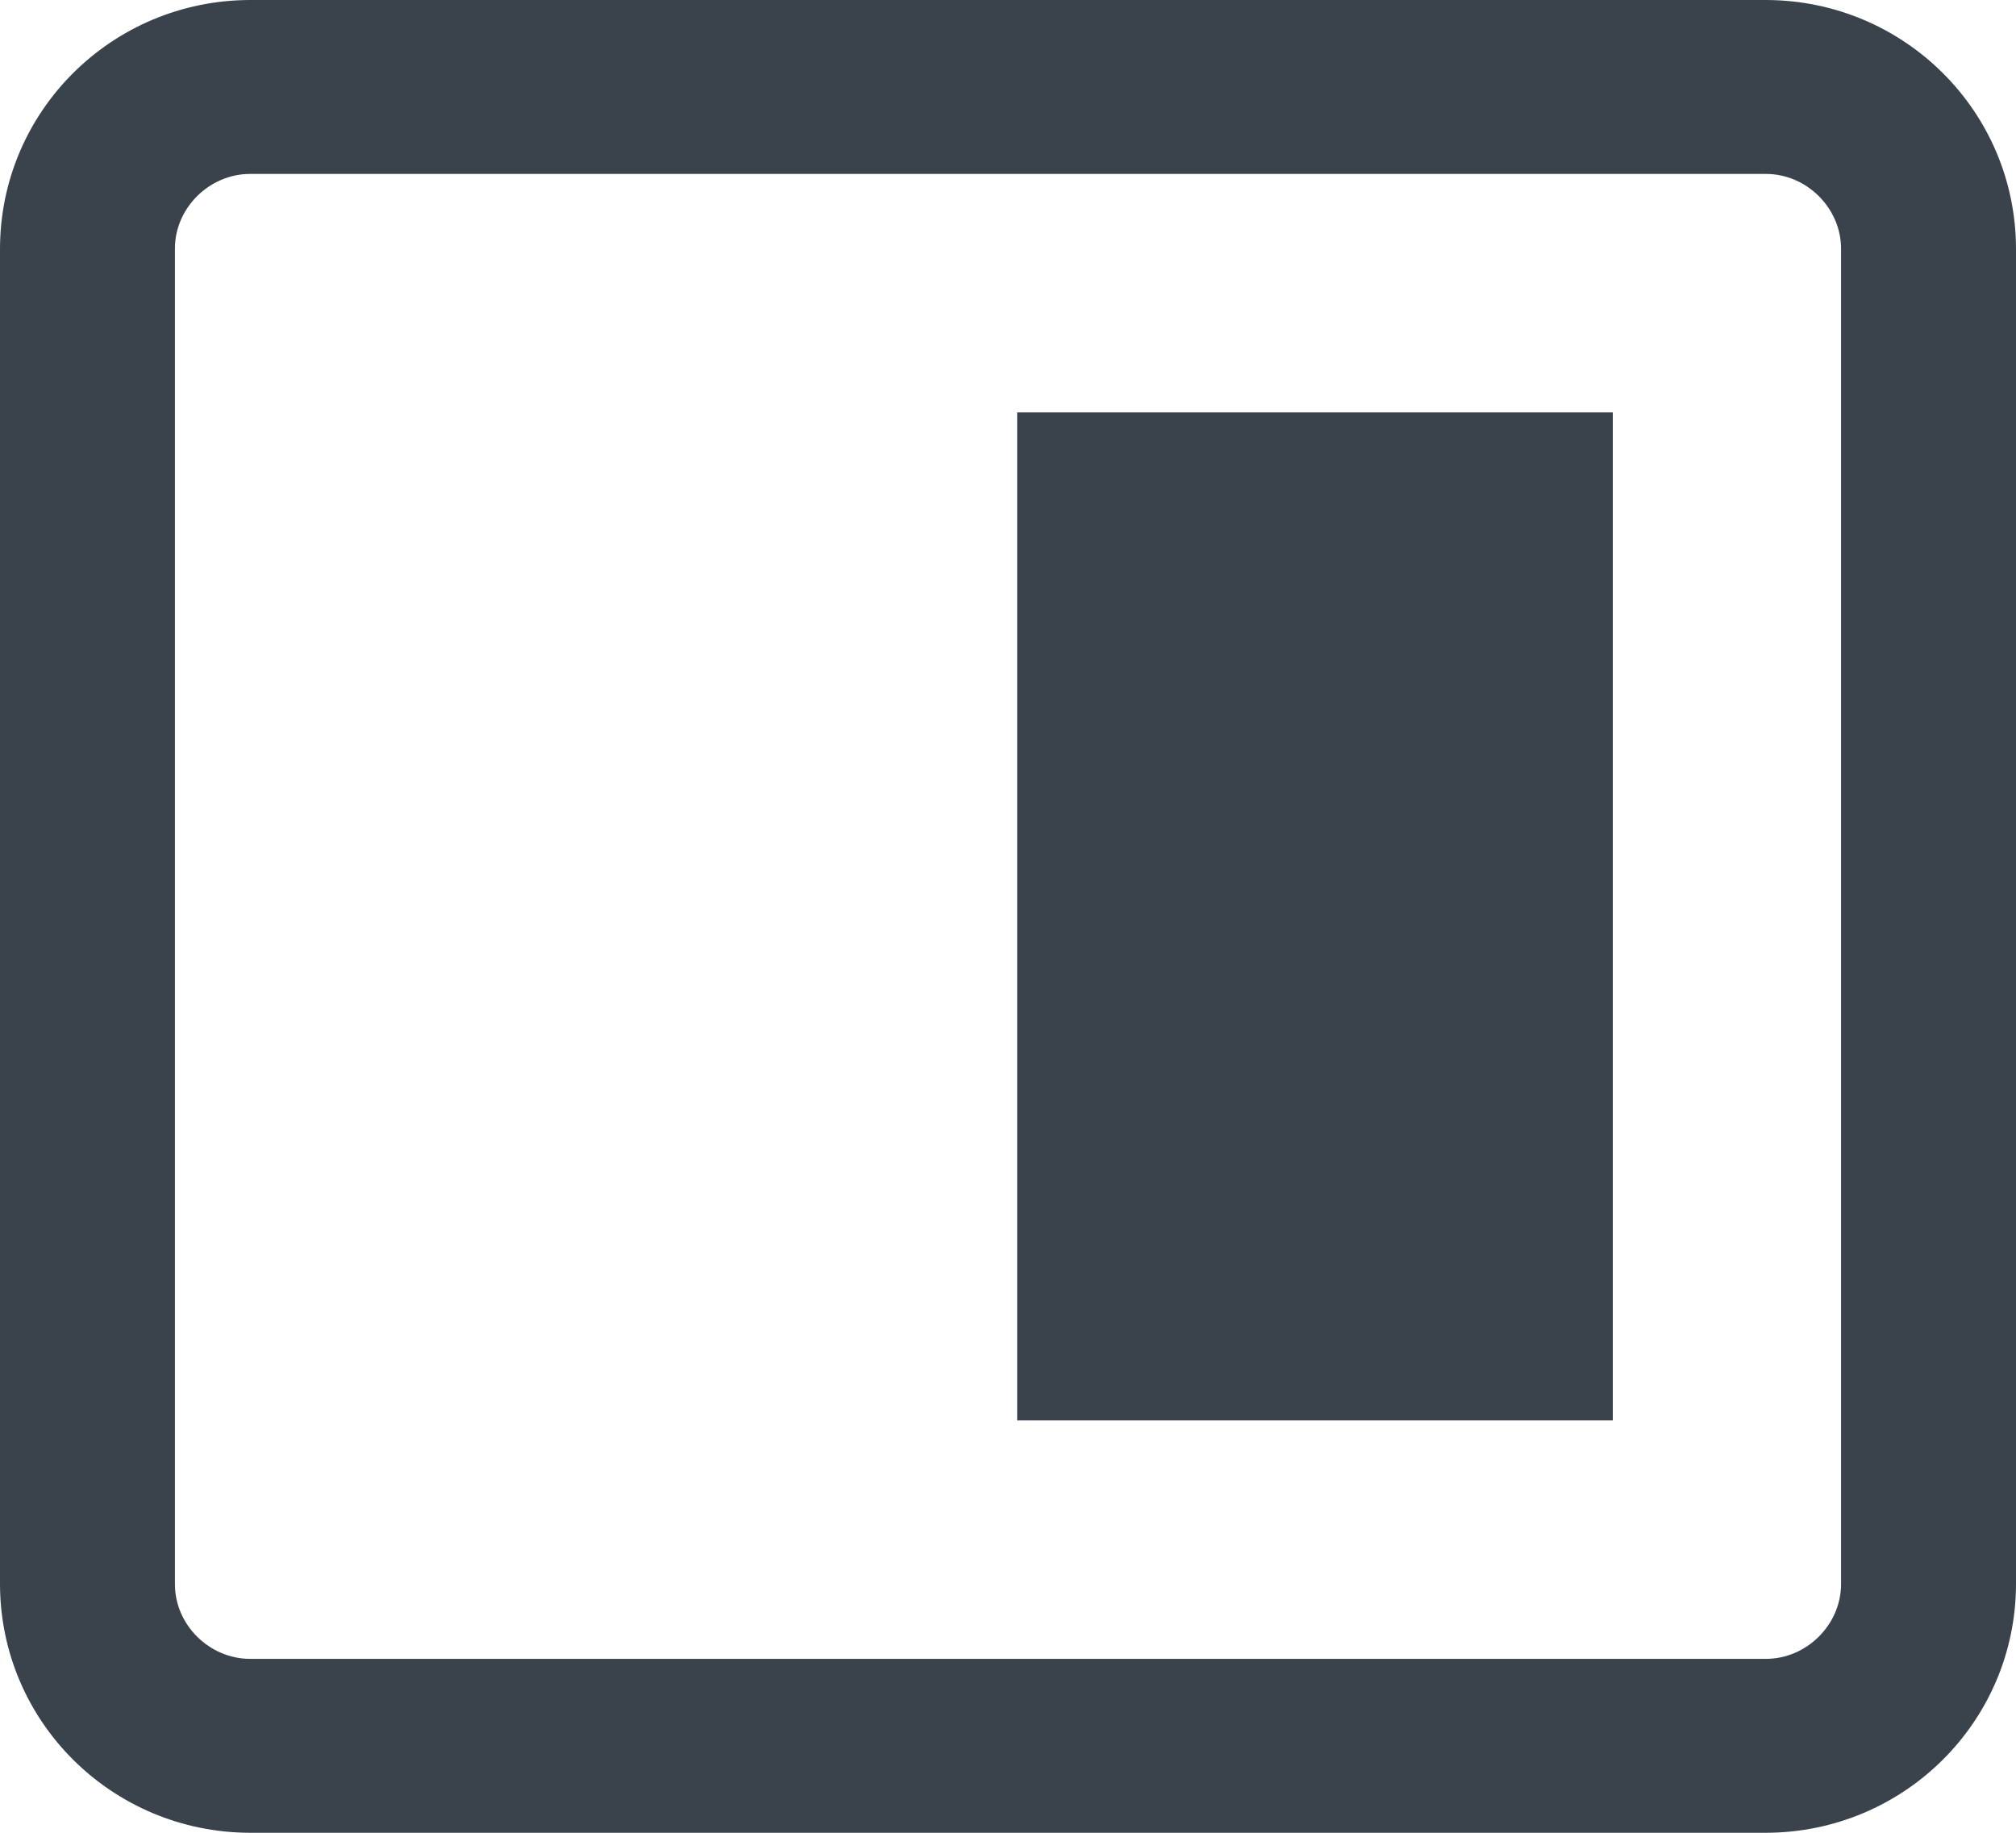
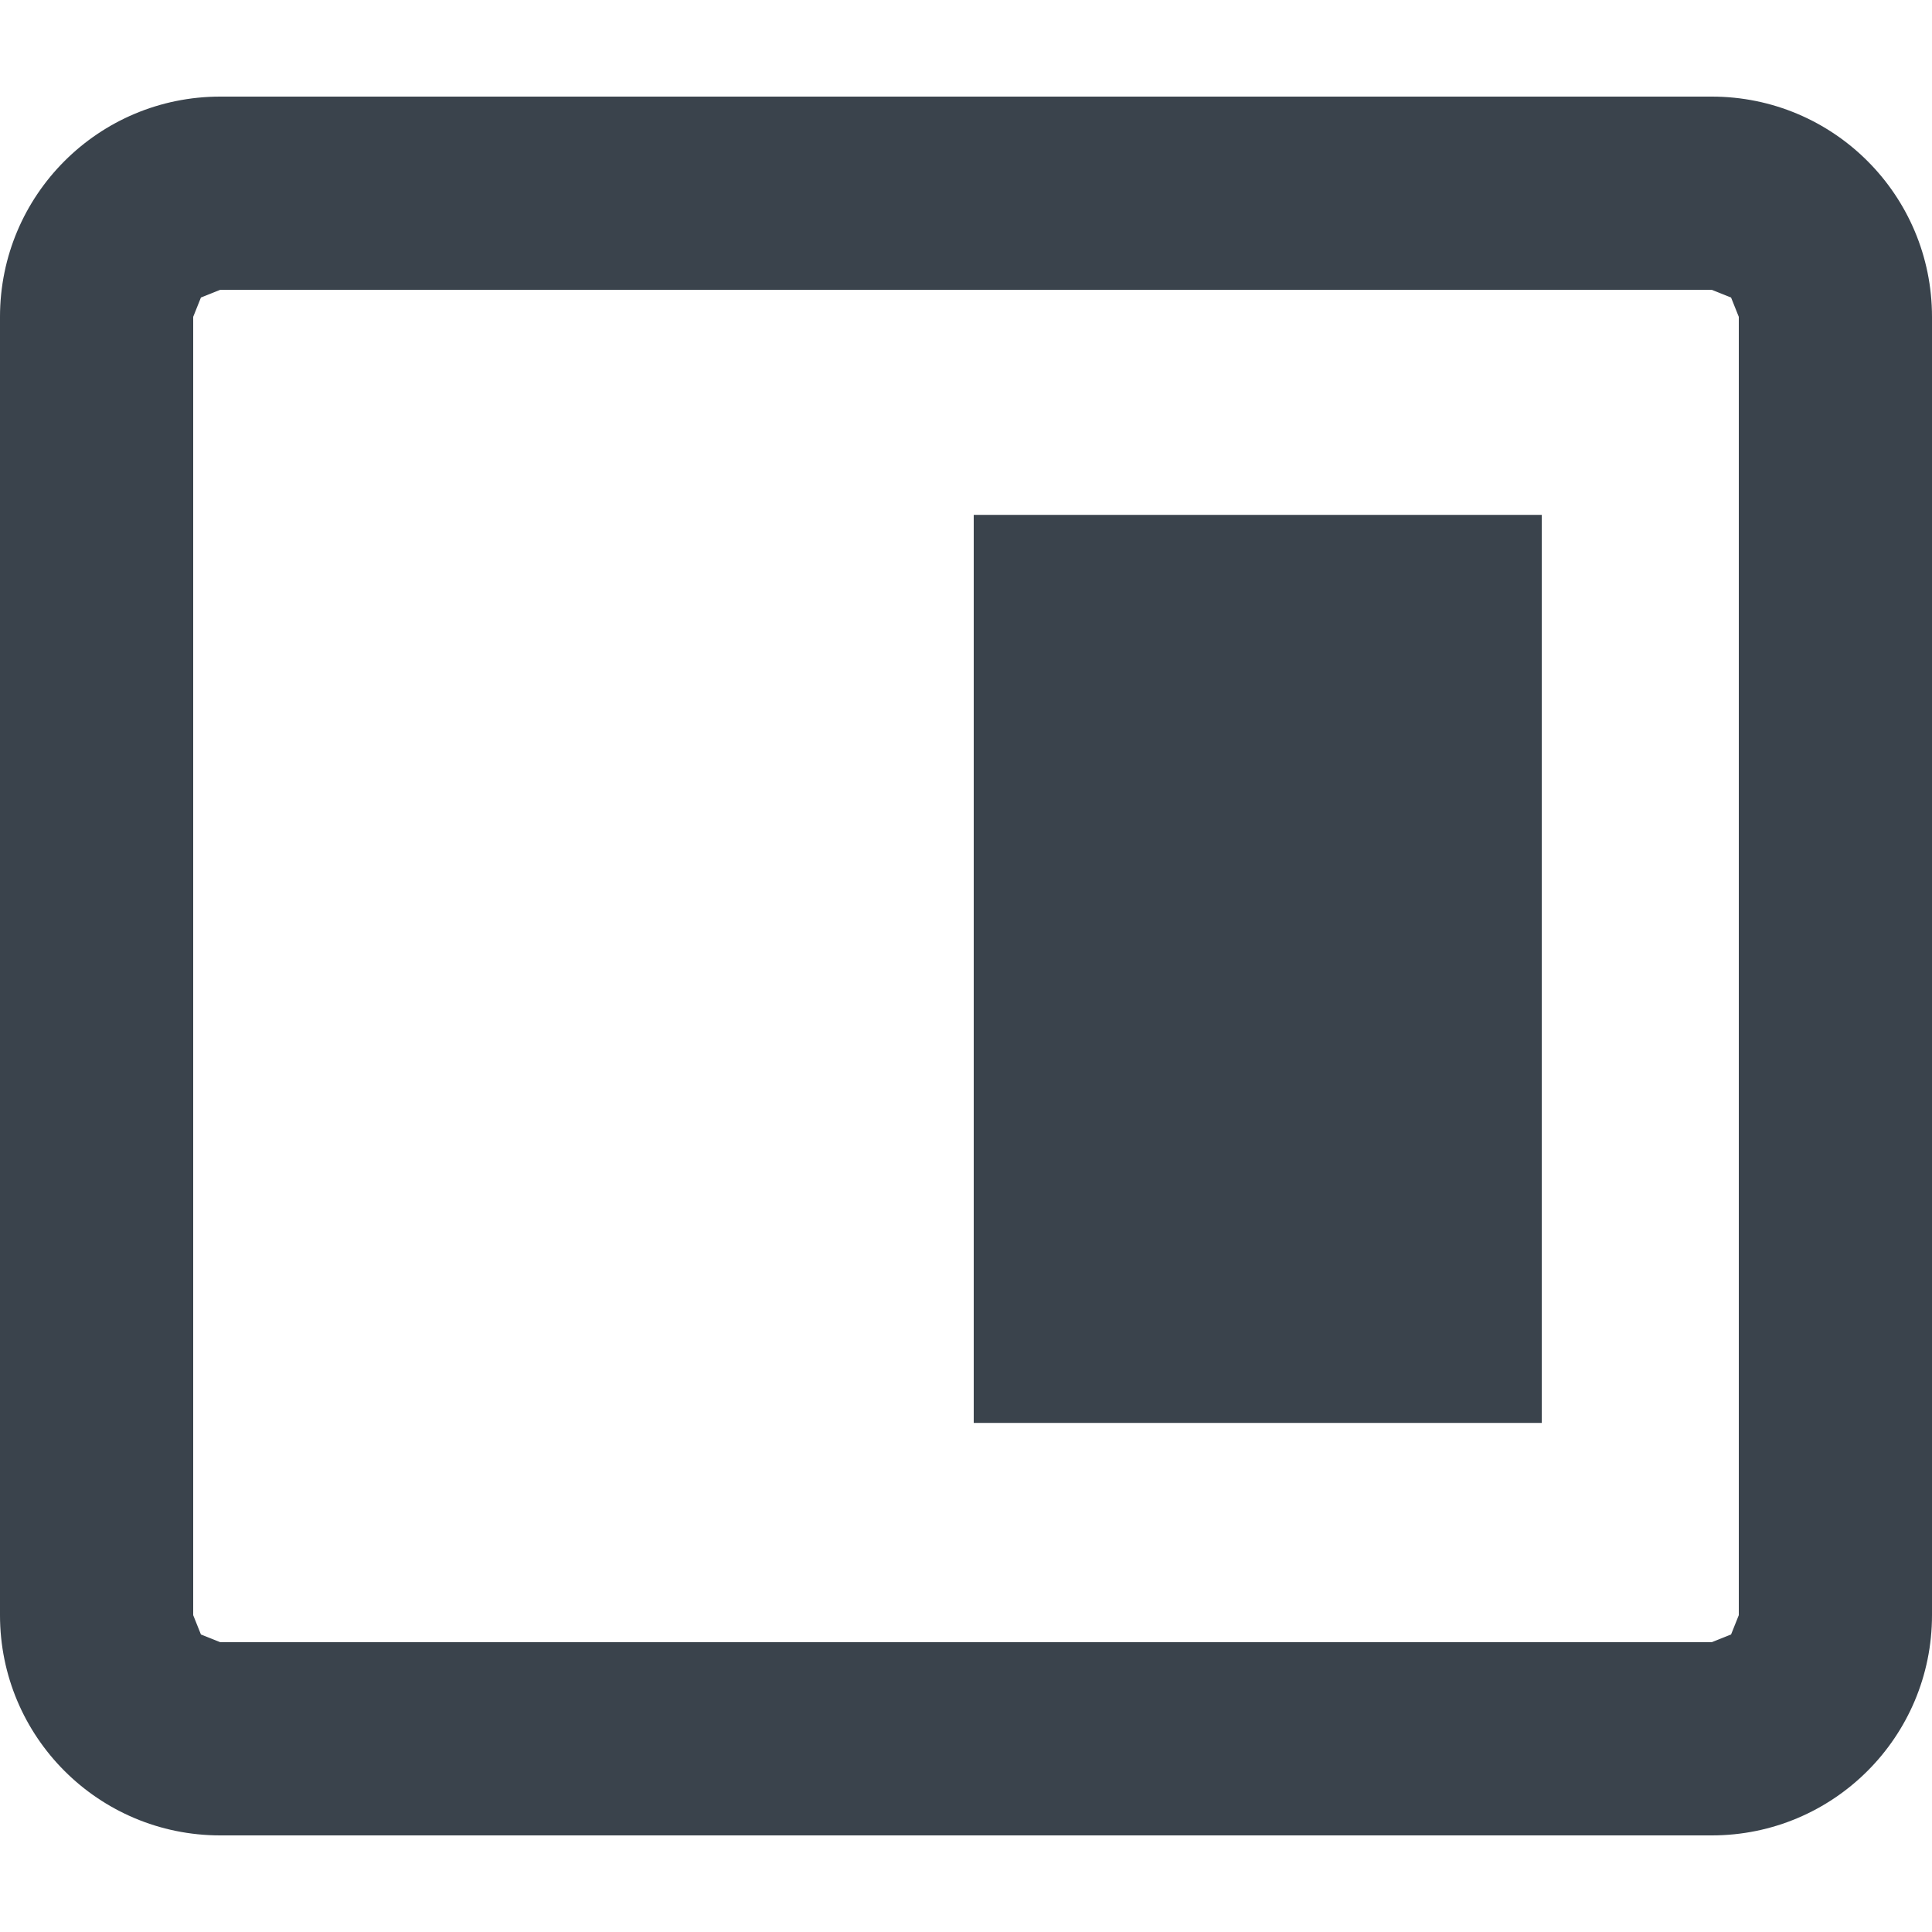
- <svg xmlns="http://www.w3.org/2000/svg" width="22px" height="20px" viewBox="0 0 22 20" version="1.1">
-   <defs />
-   <g stroke="none" stroke-width="1" fill="none" fill-rule="evenodd">
-     <g transform="translate(-5, -6)" fill="#3A434C">
-       <g transform="translate(5, 6)">
-         <path d="M19.273,0 L2.727,0 C1.221,0.004 0.004,1.213 0,2.711 L0,17.289 C0.004,18.787 1.221,19.996 2.727,20 L19.273,20 C20.778,19.996 21.996,18.787 22,17.289 L22,2.711 C21.996,1.213 20.778,0.004 19.273,0 L19.273,0 Z M20.091,17.289 C20.089,17.73 19.716,18.101 19.273,18.102 L2.727,18.102 C2.284,18.101 1.909,17.73 1.909,17.289 L1.909,2.711 C1.909,2.27 2.284,1.899 2.727,1.898 L19.273,1.898 C19.716,1.899 20.089,2.27 20.091,2.711 L20.091,17.289 L20.091,17.289 Z" />
-         <rect x="11.1" y="4.5" width="6.5" height="11" />
-       </g>
-     </g>
+ <svg xmlns="http://www.w3.org/2000/svg" version="1.1" id="Calque_1" x="0px" y="0px" viewBox="0 0 20 20" enable-background="new 0 0 20 20" xml:space="preserve">
+   <g>
+     <path fill="none" d="M2.28,17h15.44l0.2-0.08l0.08-0.2V3.28l-0.08-0.2L17.72,3H2.28l-0.2,0.08L2,3.28v13.44l0.08,0.2L2.28,17z    M10.08,5.33h5.88v9.4h-5.88V5.33z" />
+     <path fill="#3A434C" d="M2.28,19h15.44c1.26,0,2.28-1.02,2.28-2.28V3.28C20,2.02,18.98,1,17.72,1H2.28C1.02,1,0,2.02,0,3.28v13.44   C0,17.98,1.02,19,2.28,19z M2,3.28l0.08-0.2L2.28,3h15.44l0.2,0.08L18,3.28v13.44l-0.08,0.2L17.72,17H2.28l-0.2-0.08L2,16.72V3.28z   " />
+     <rect x="10.08" y="5.33" fill="#3A434C" width="5.88" height="9.4" />
  </g>
</svg>
